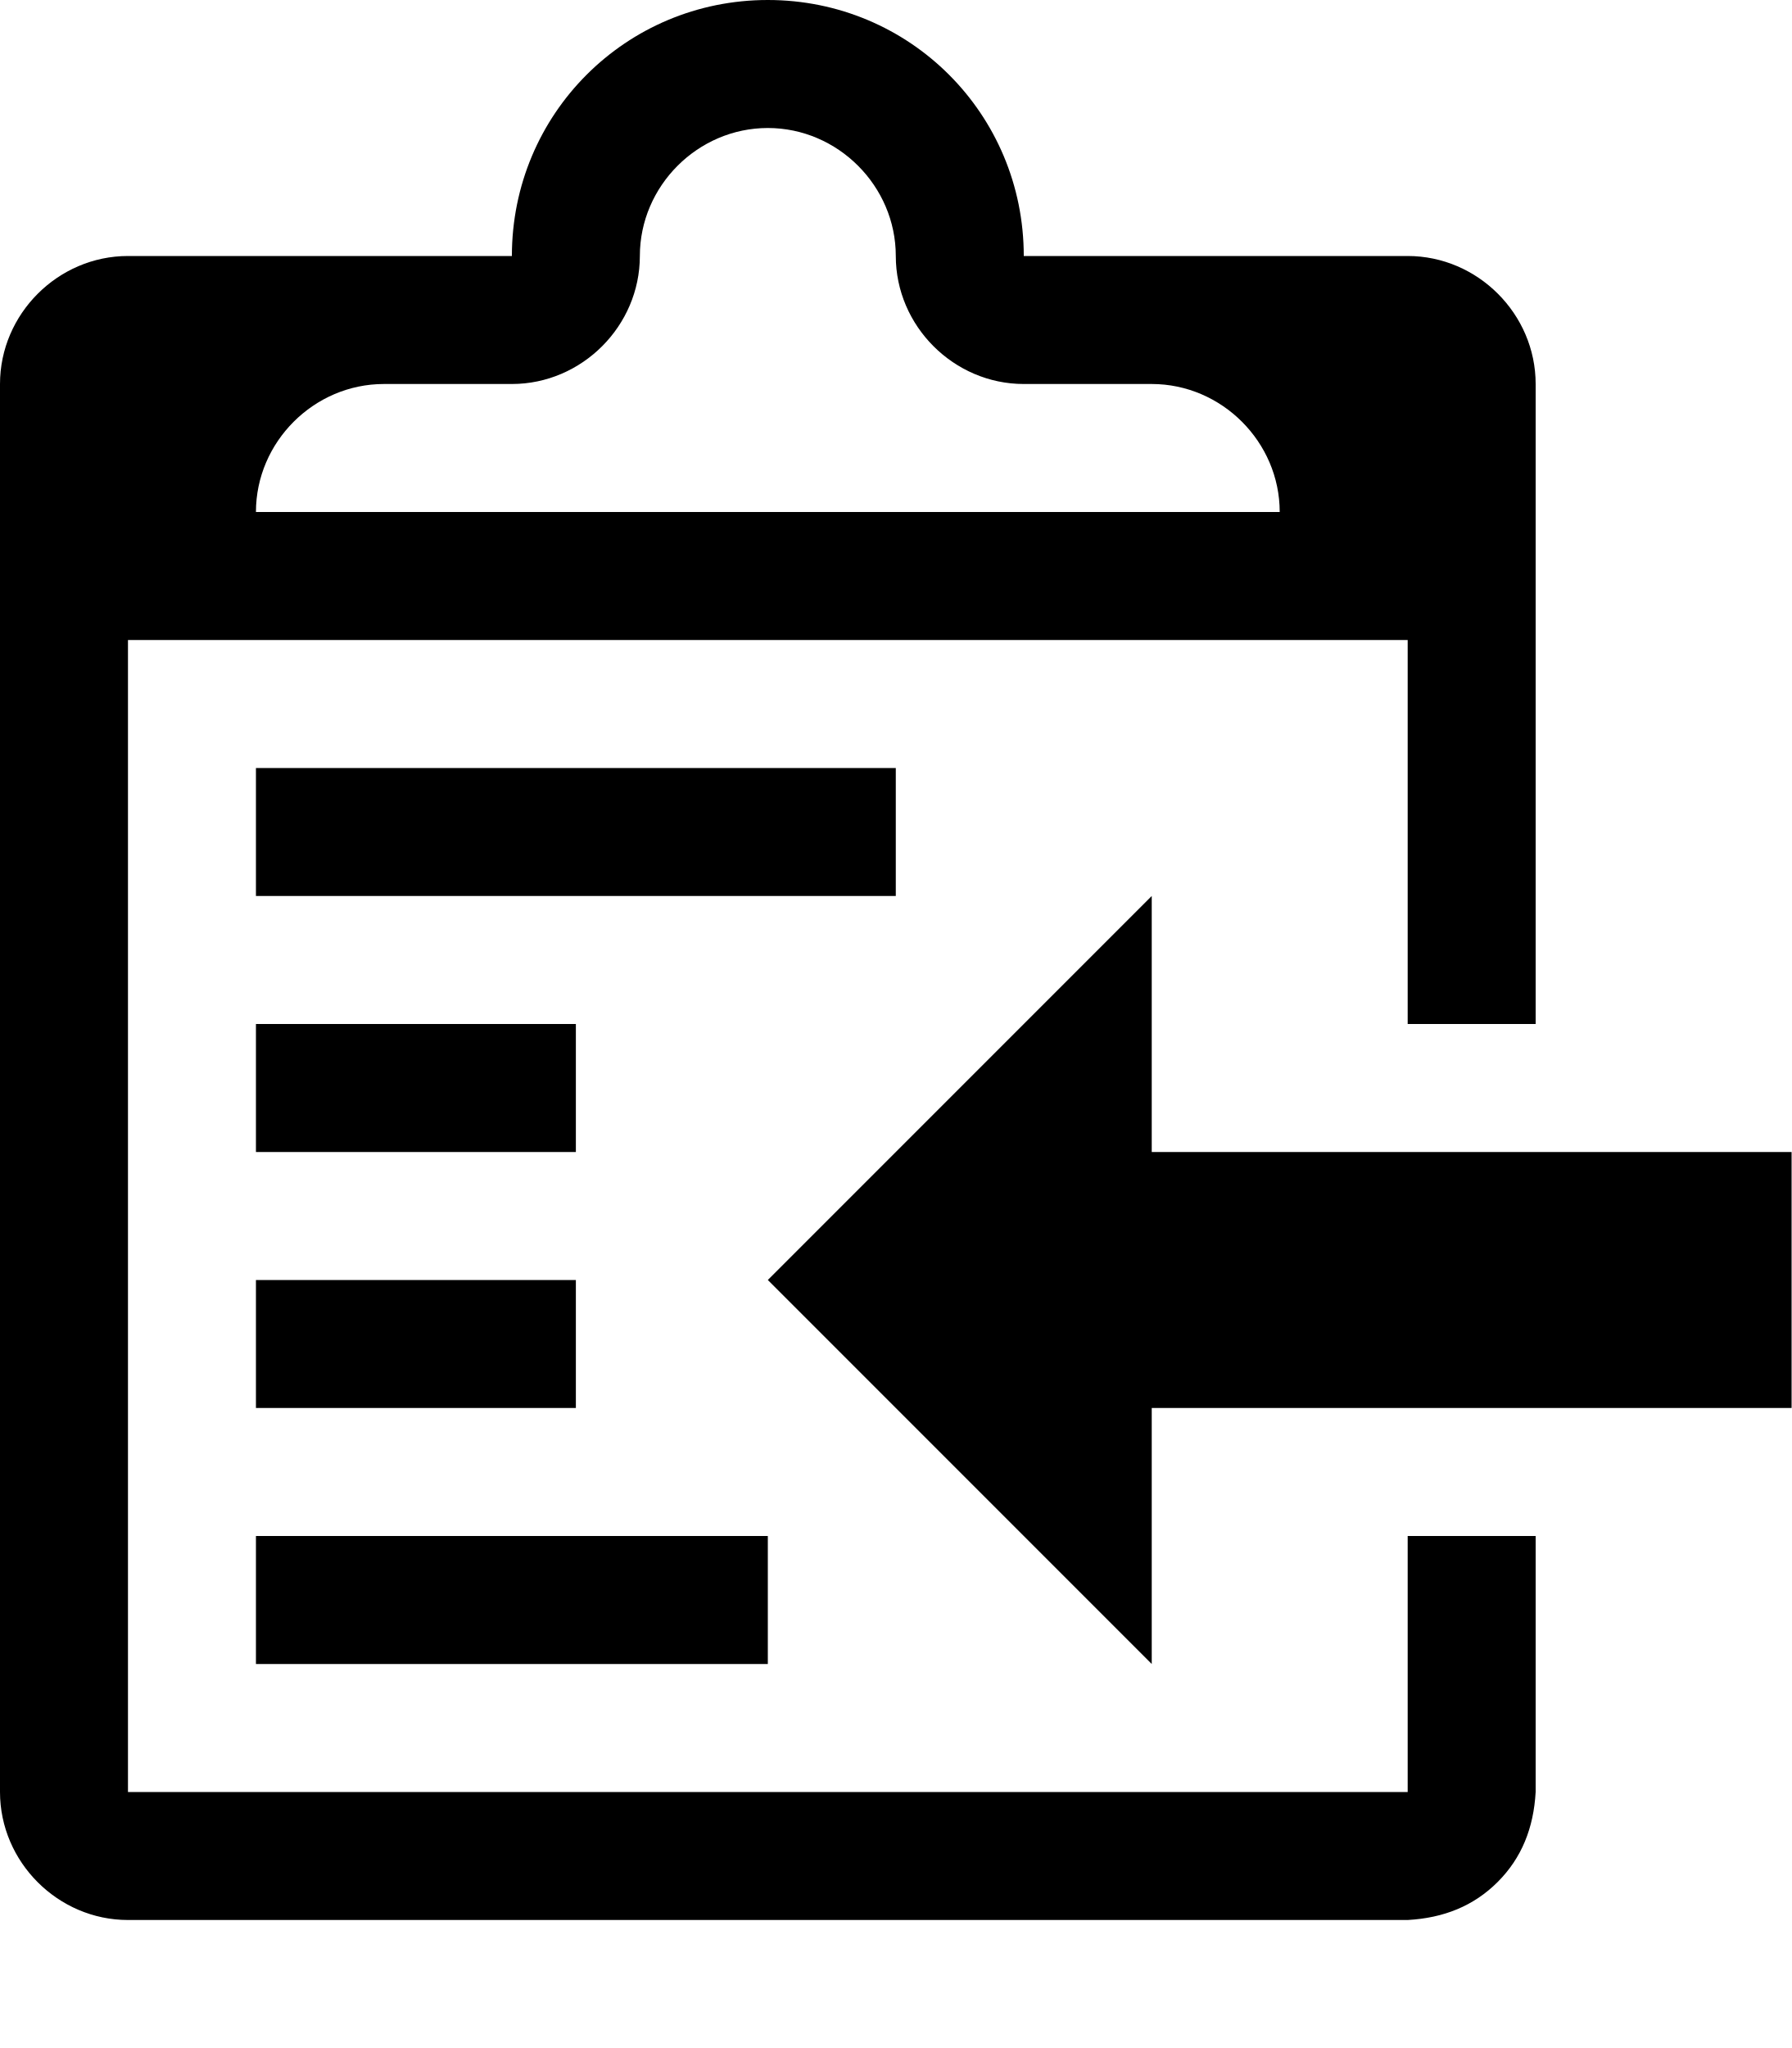
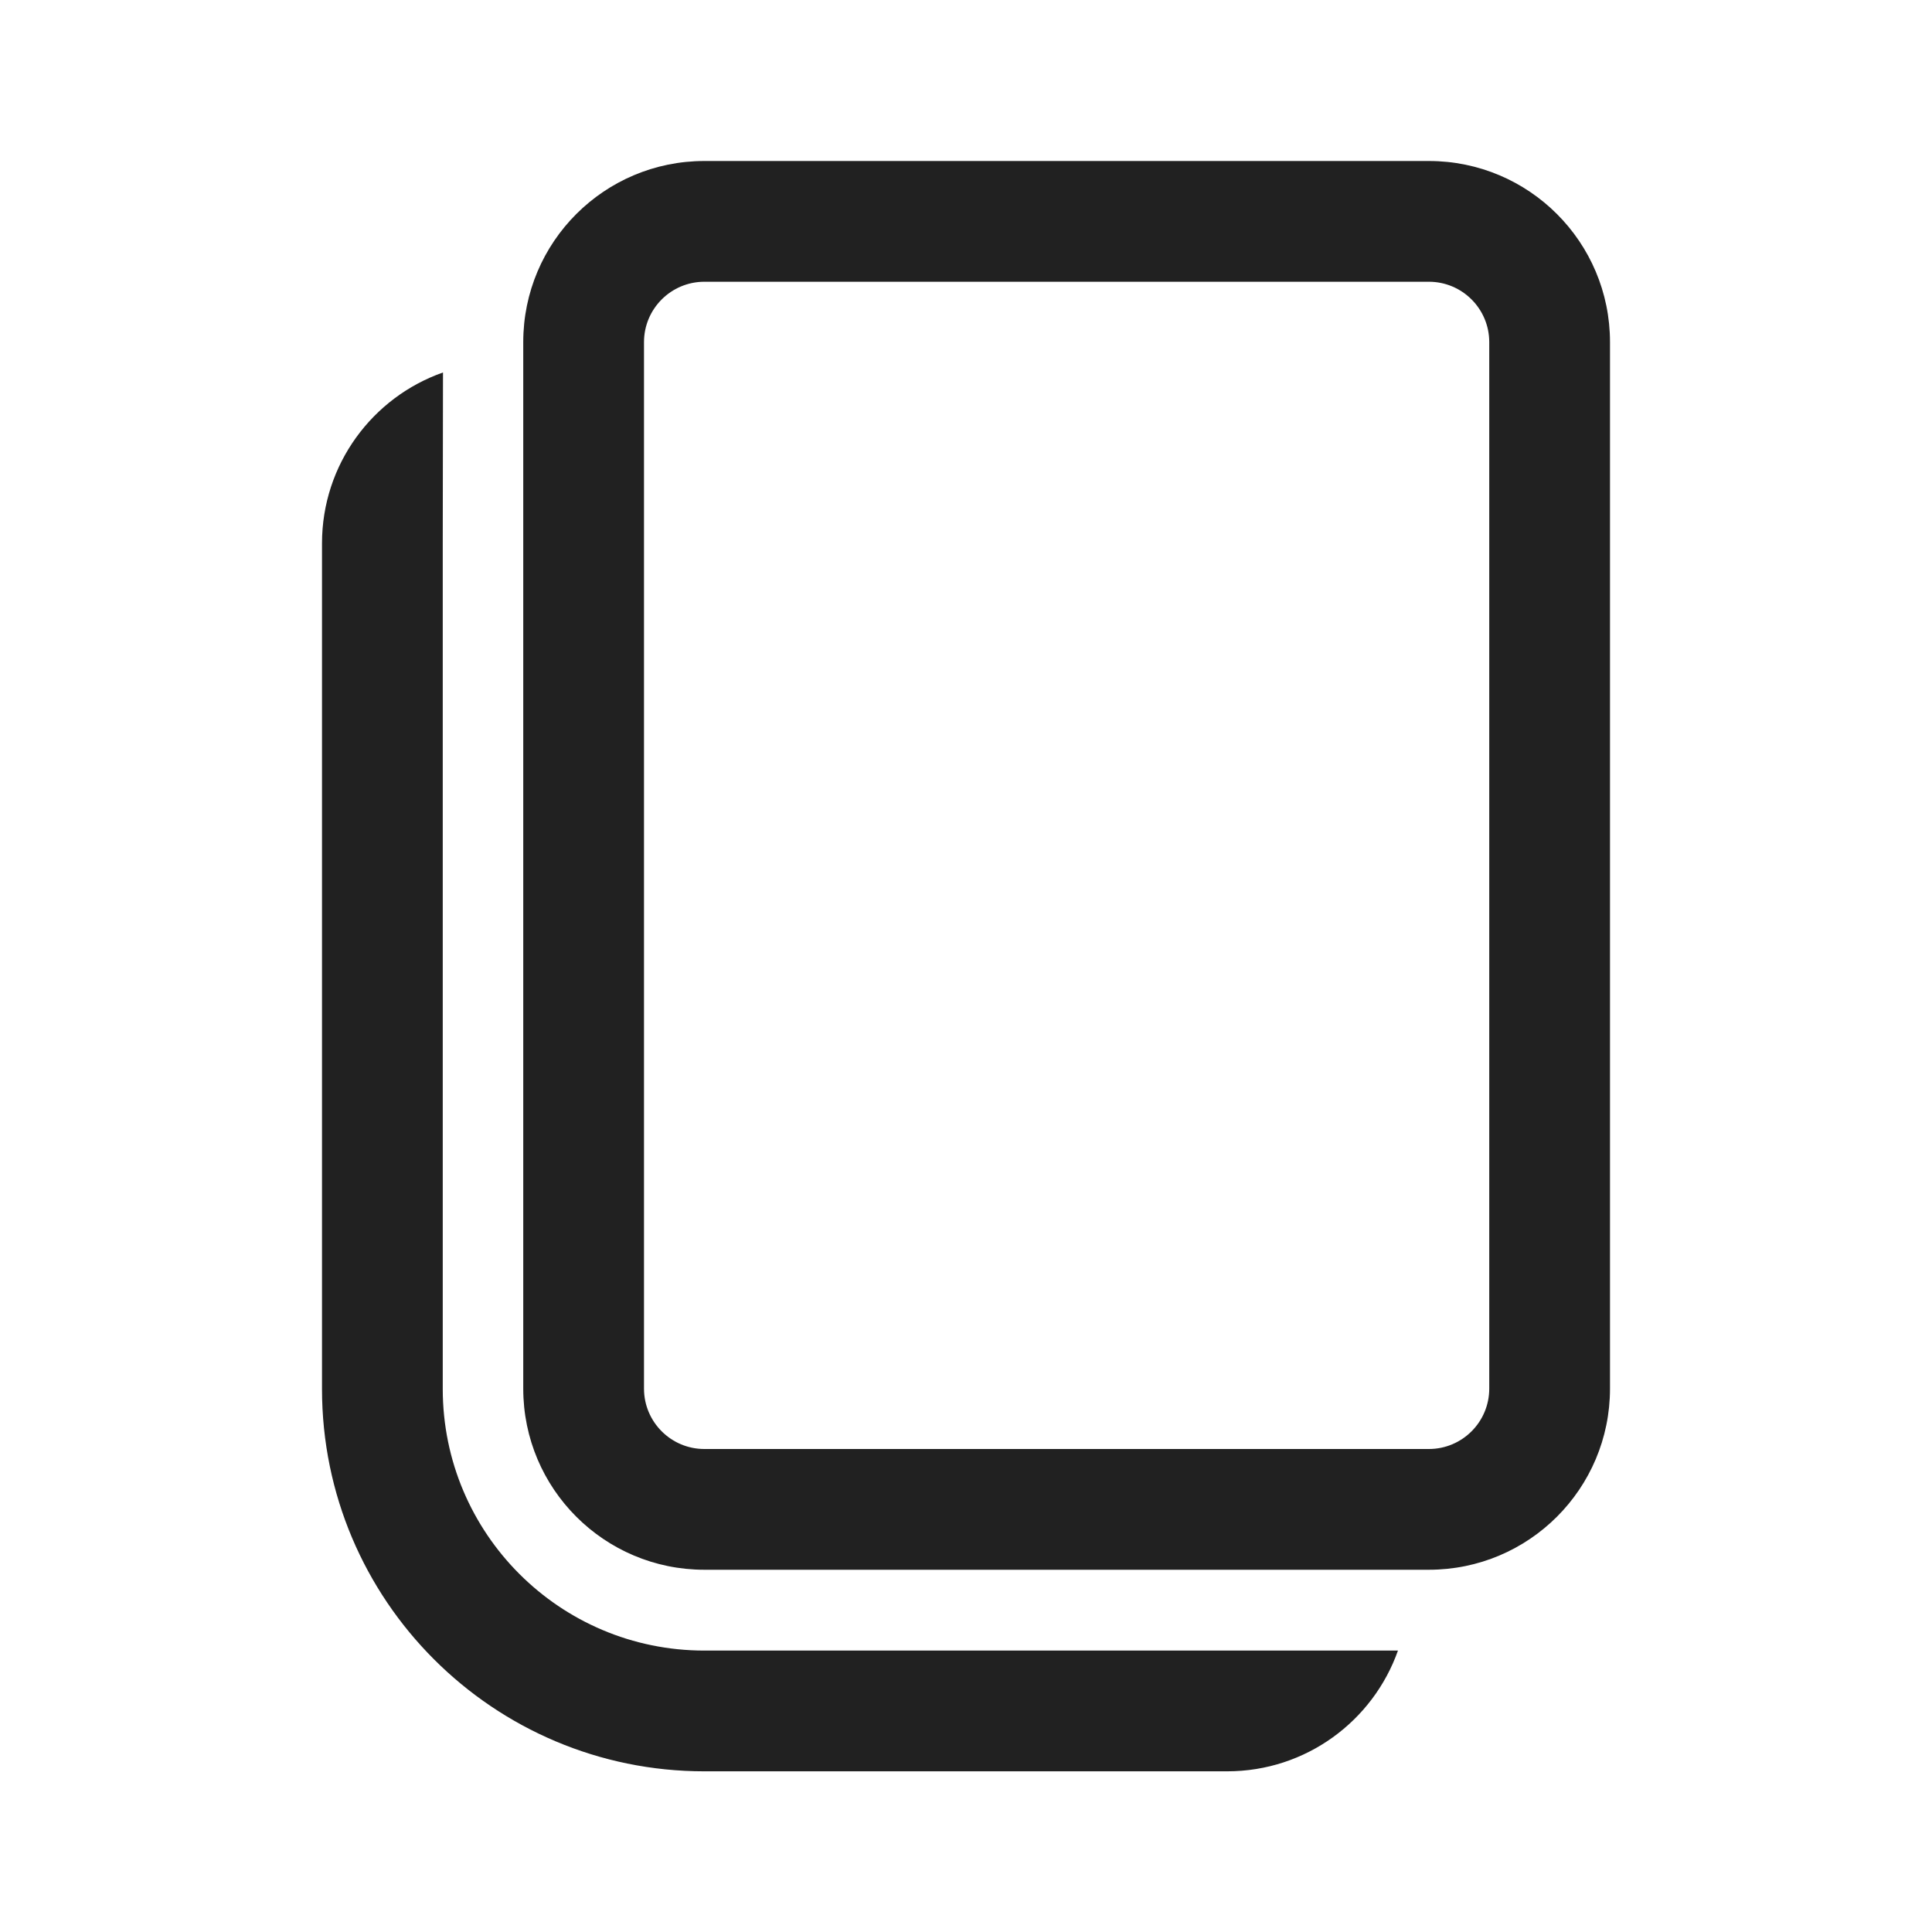
- <svg xmlns="http://www.w3.org/2000/svg" height="1024" width="896">
-   <path d="M128 768h256v64H128v-64z m320-384H128v64h320v-64z m128 192V448L384 640l192 192V704h320V576H576z m-288-64H128v64h160v-64zM128 704h160v-64H128v64z m576 64h64v128c-1 18-7 33-19 45s-27 18-45 19H64c-35 0-64-29-64-64V192c0-35 29-64 64-64h192C256 57 313 0 384 0s128 57 128 128h192c35 0 64 29 64 64v320h-64V320H64v576h640V768zM128 256h512c0-35-29-64-64-64h-64c-35 0-64-29-64-64s-29-64-64-64-64 29-64 64-29 64-64 64h-64c-35 0-64 29-64 64z" />
+ <svg xmlns="http://www.w3.org/2000/svg" width="800px" height="800px" viewBox="0 0 24 24" version="1.1">
+   <g id="🔍-Product-Icons" stroke="none" stroke-width="1" fill="none" fill-rule="evenodd">
+     <g id="ic_fluent_copy_24_regular" fill="#212121" fill-rule="nonzero">
+       <path d="M5.503,4.627 L5.5,6.75 L5.5,17.254 C5.5,19.049 6.955,20.504 8.75,20.504 L17.366,20.504 C17.057,21.378 16.224,22.004 15.244,22.004 L8.75,22.004 C6.127,22.004 4,19.878 4,17.254 L4,6.75 C4,5.769 4.627,4.935 5.503,4.627 Z M17.75,2 C18.993,2 20,3.007 20,4.25 L20,17.25 C20,18.493 18.993,19.5 17.75,19.5 L8.75,19.5 C7.507,19.5 6.5,18.493 6.5,17.25 L6.5,4.25 C6.5,3.007 7.507,2 8.75,2 L17.75,2 Z M17.75,3.5 L8.75,3.5 C8.336,3.5 8,3.836 8,4.25 L8,17.25 C8,17.664 8.336,18 8.75,18 L17.75,18 C18.164,18 18.5,17.664 18.5,17.25 L18.5,4.25 C18.5,3.836 18.164,3.5 17.75,3.5 Z" id="🎨-Color">
+ 
+ </path>
+     </g>
+   </g>
</svg>
